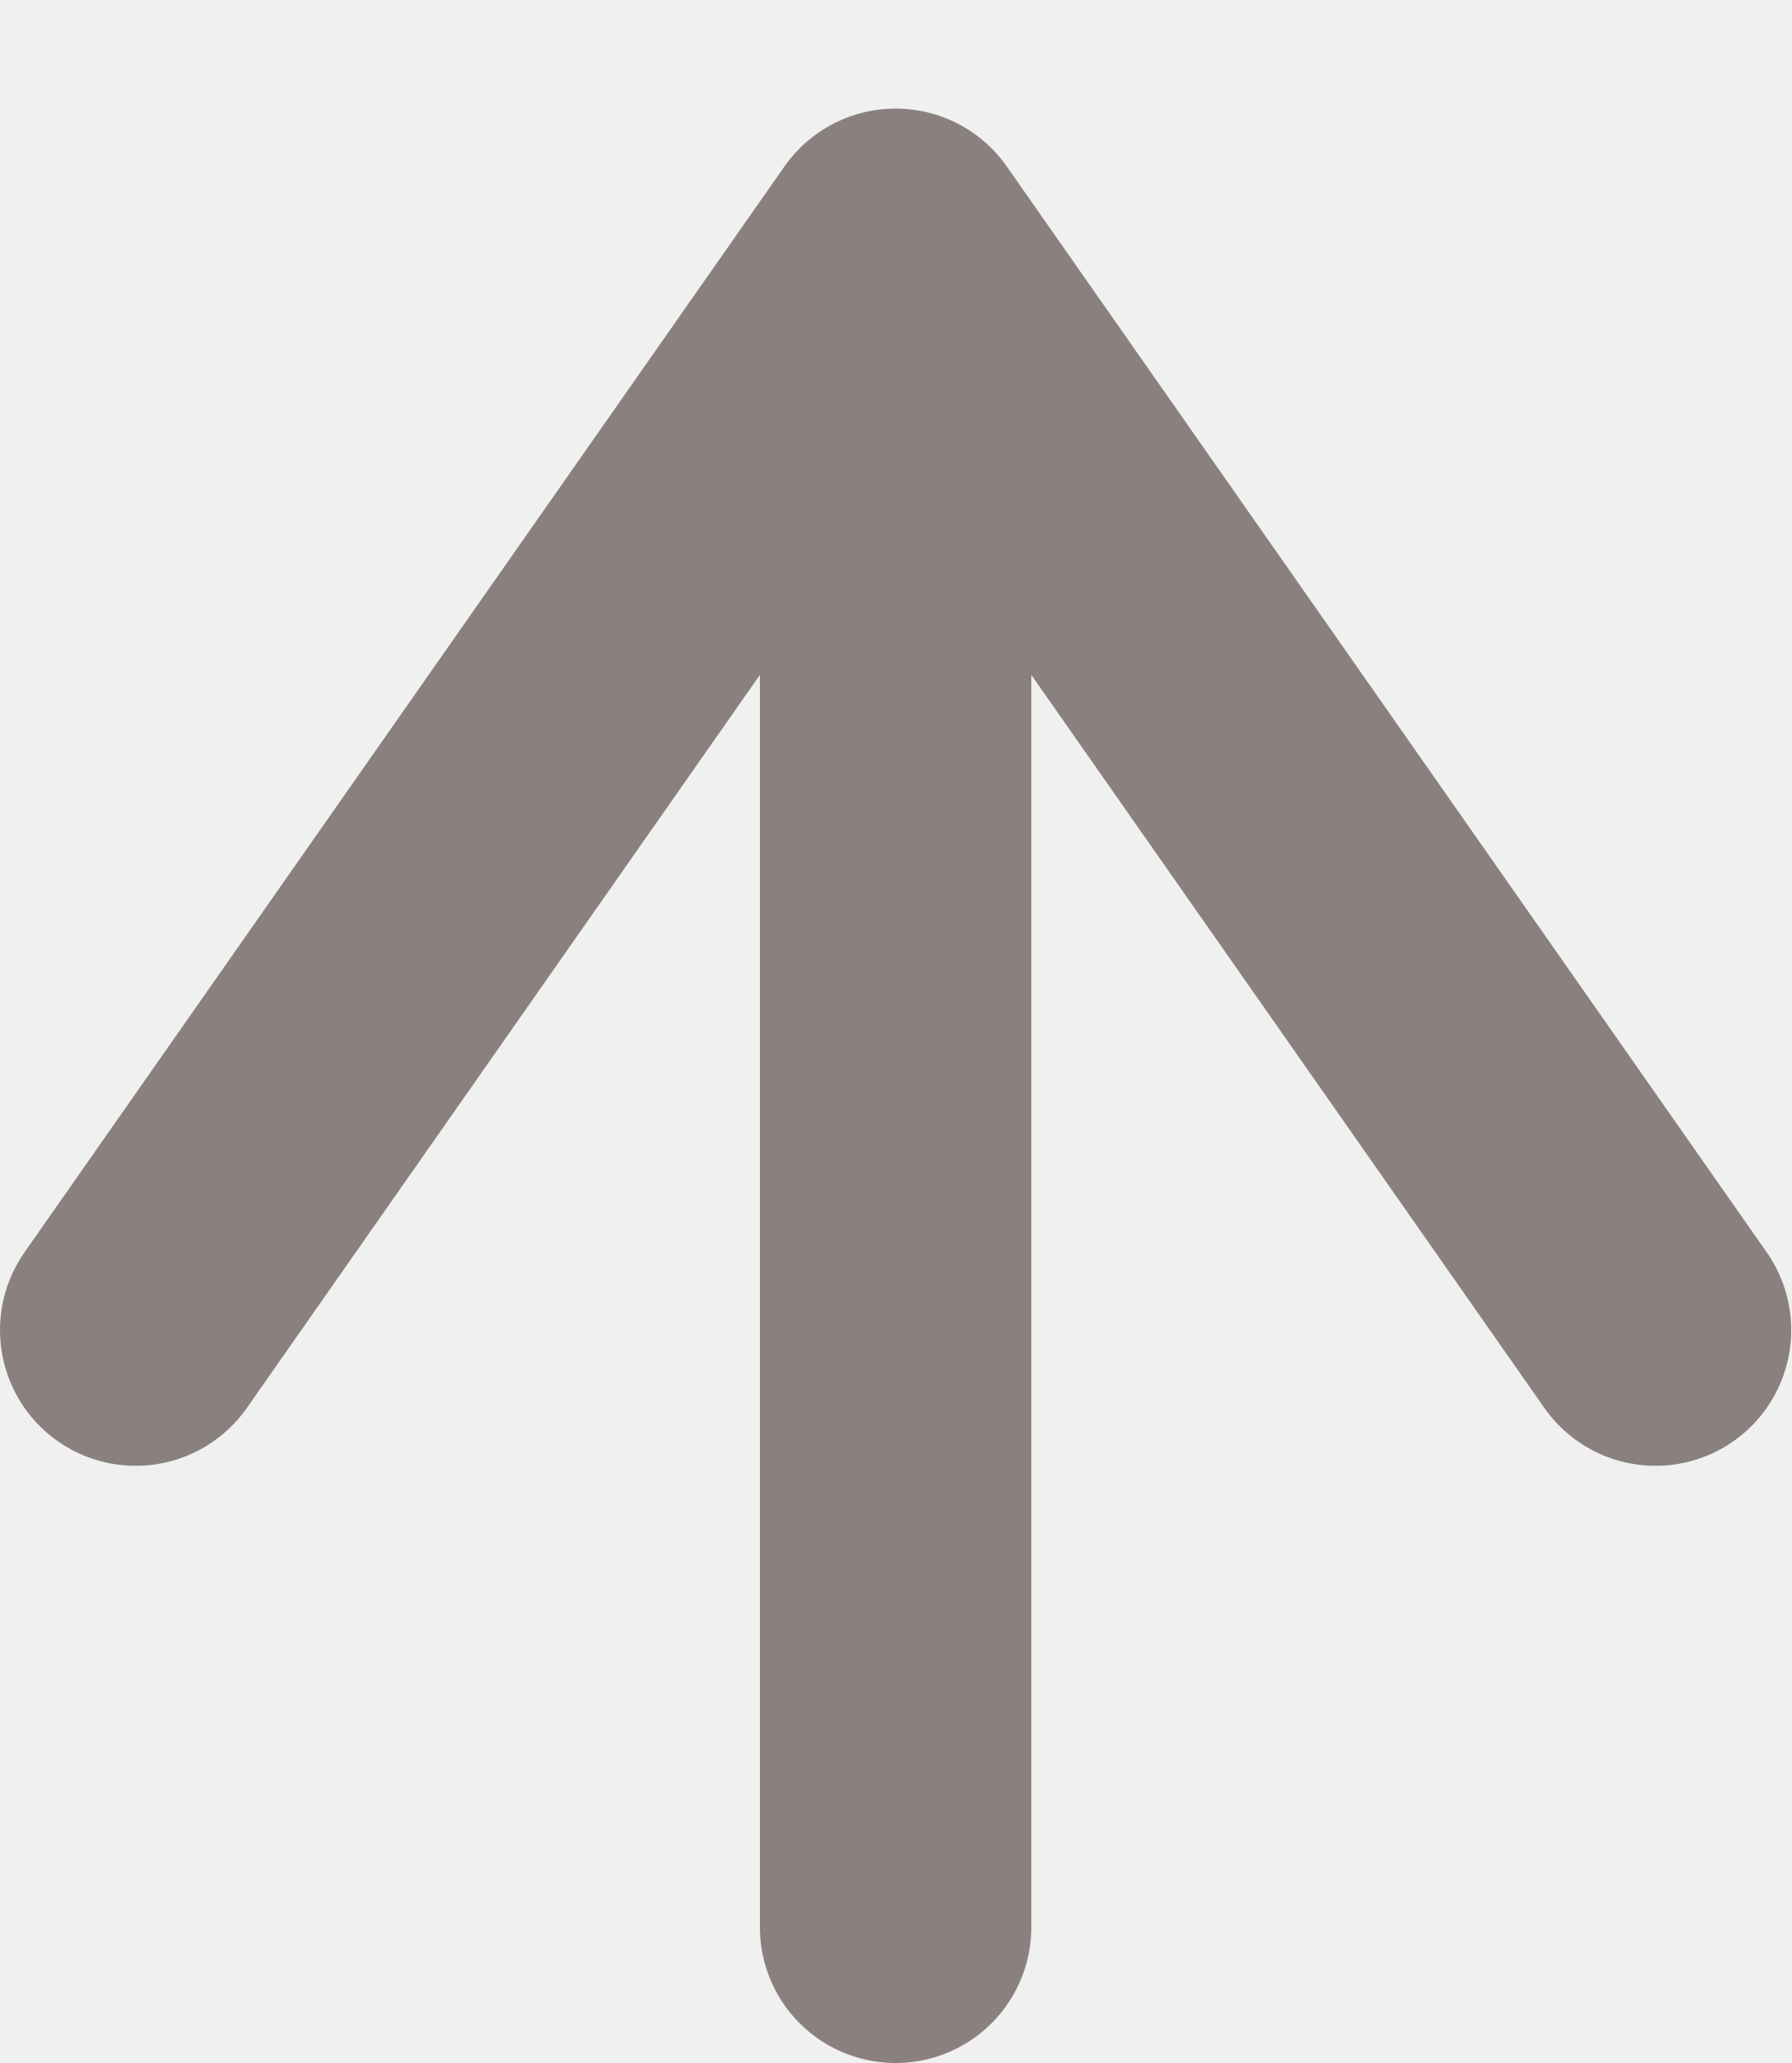
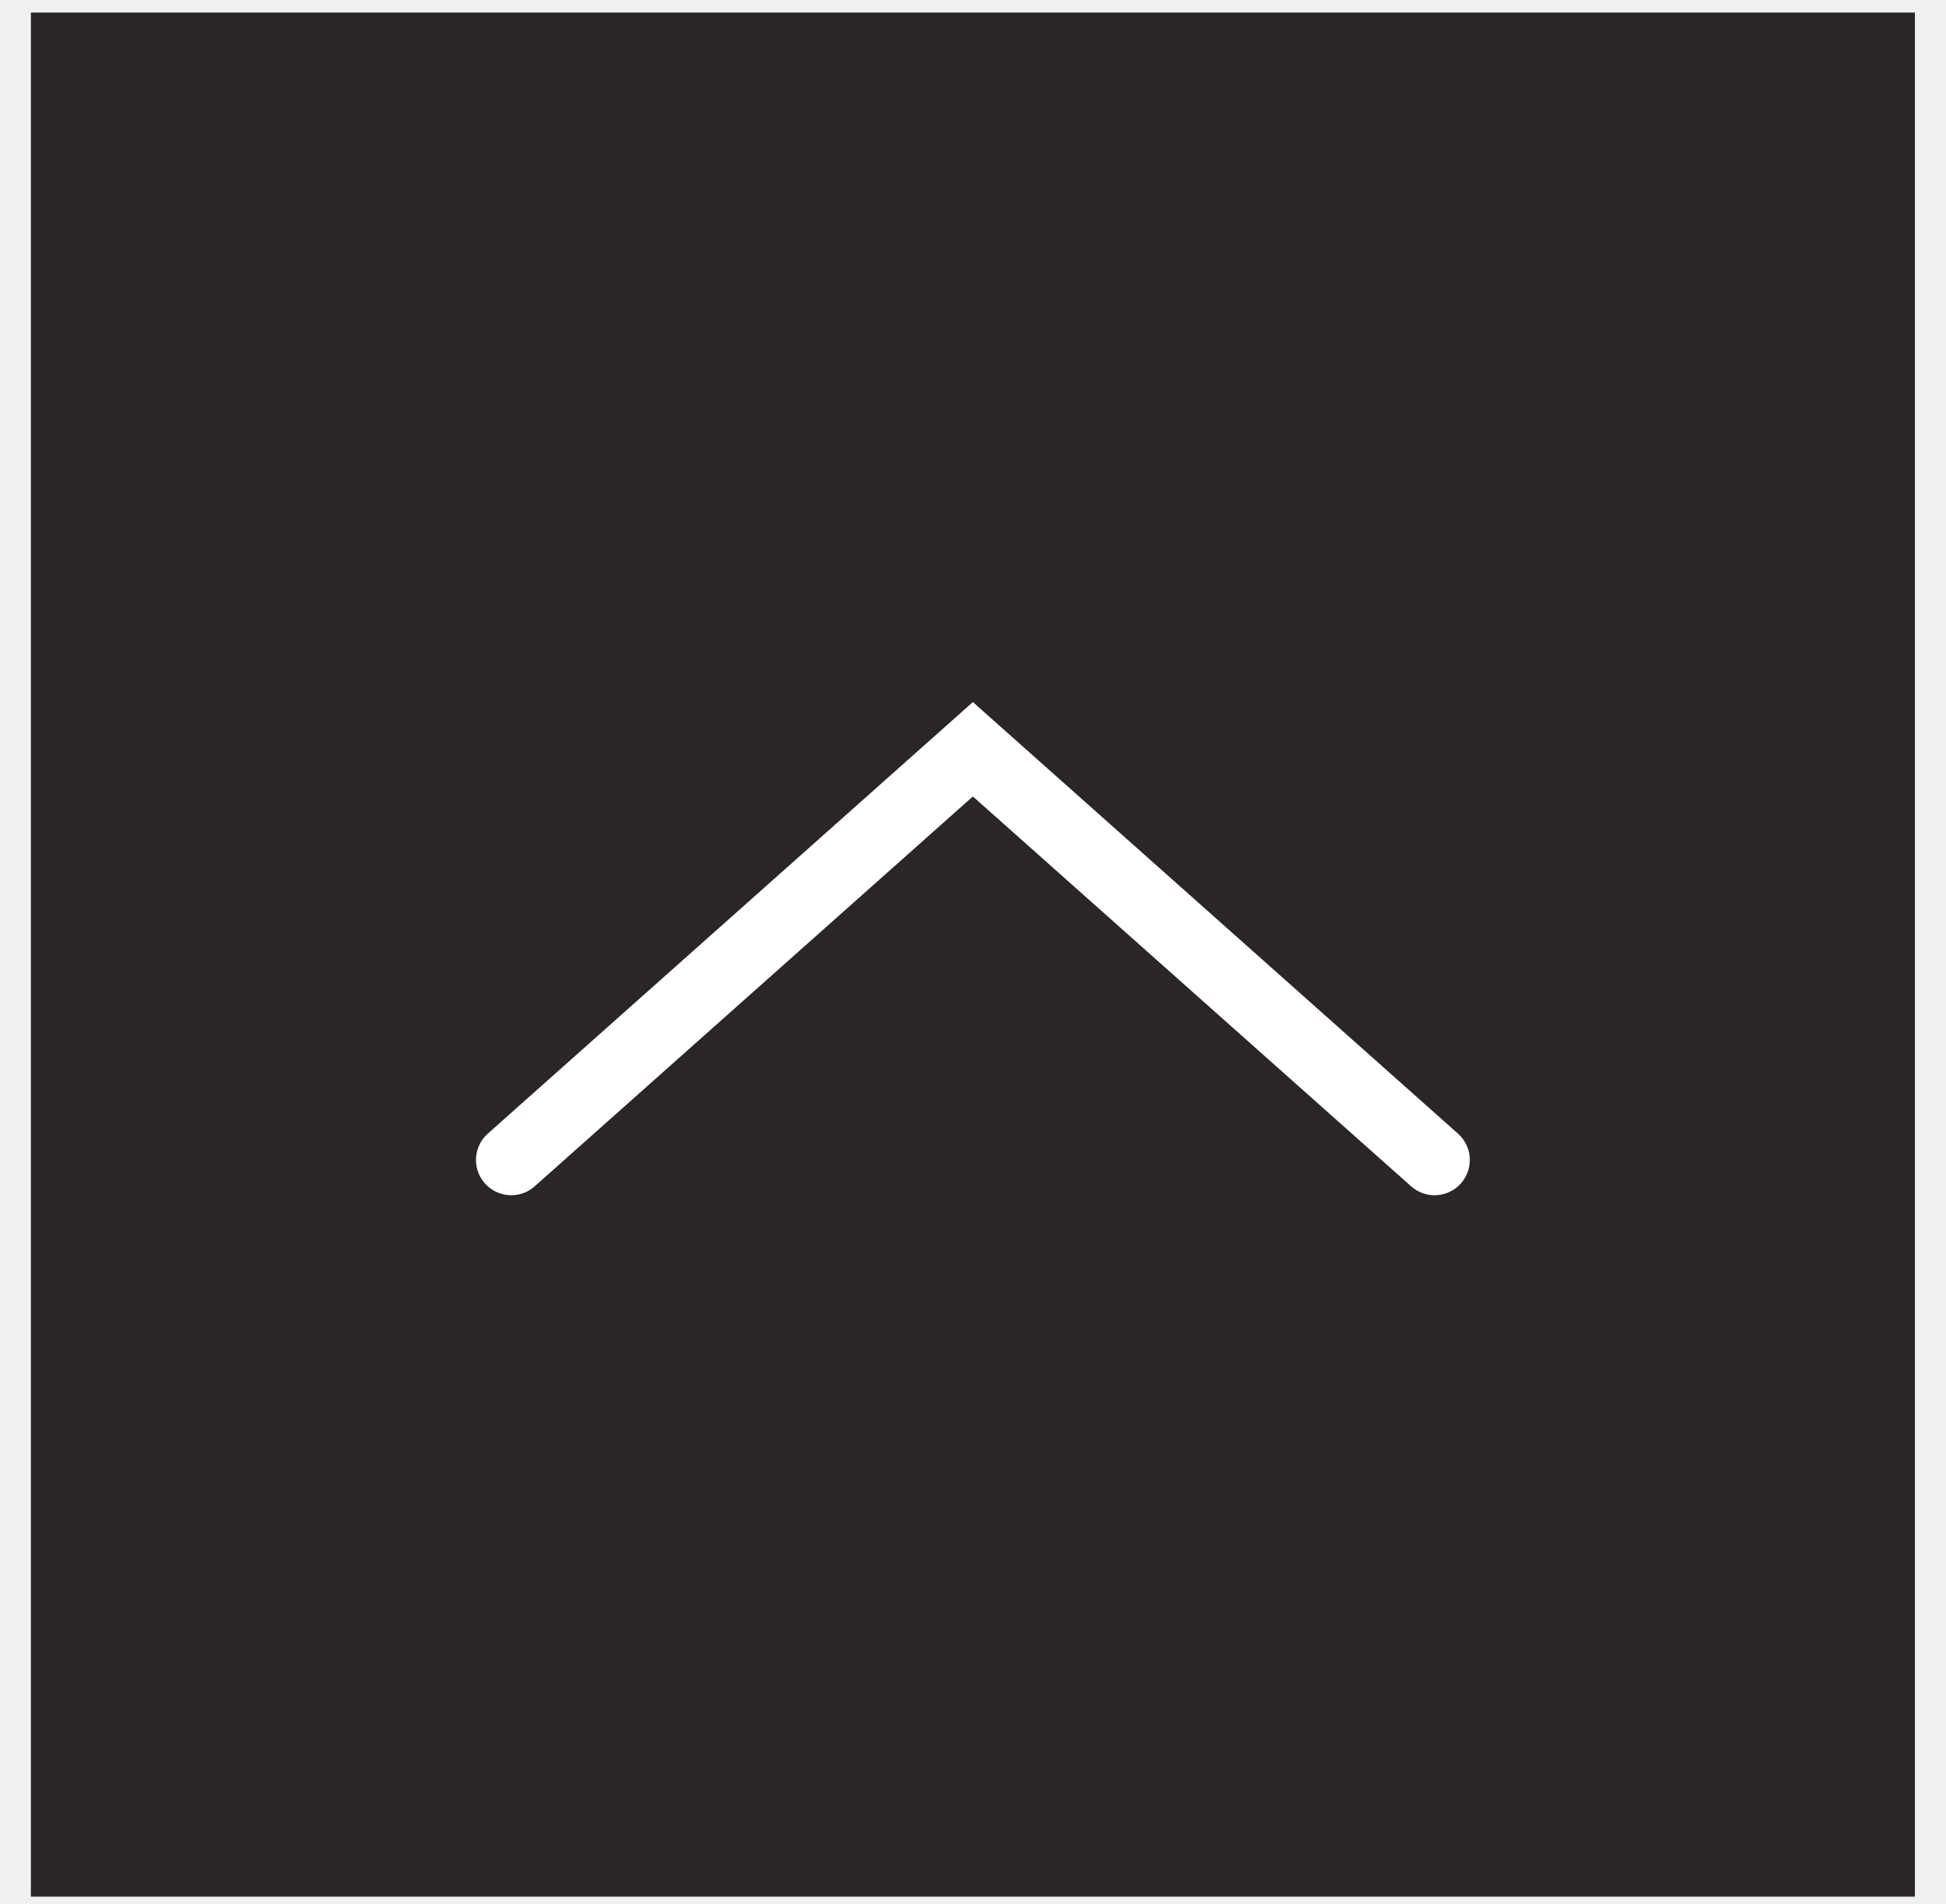
- <svg xmlns="http://www.w3.org/2000/svg" width="33" height="38" viewBox="0 0 33 38" fill="none">
-   <path d="M2.5 24.5L16.5 4.5M16.5 4.5L30.5 24.5M16.5 4.5V35.5" stroke="#8A817F" stroke-width="5" stroke-linecap="round" />
+ <svg xmlns="http://www.w3.org/2000/svg" width="46" height="45" viewBox="0 0 46 45" fill="none">
+   <rect x="0.73" y="0.297" width="44.535" height="44.535" fill="#2B2626" />
+   <path d="M33.91 27.419L22.997 17.711L12.085 27.419" stroke="white" stroke-width="1.667" stroke-linecap="round" />
</svg>
